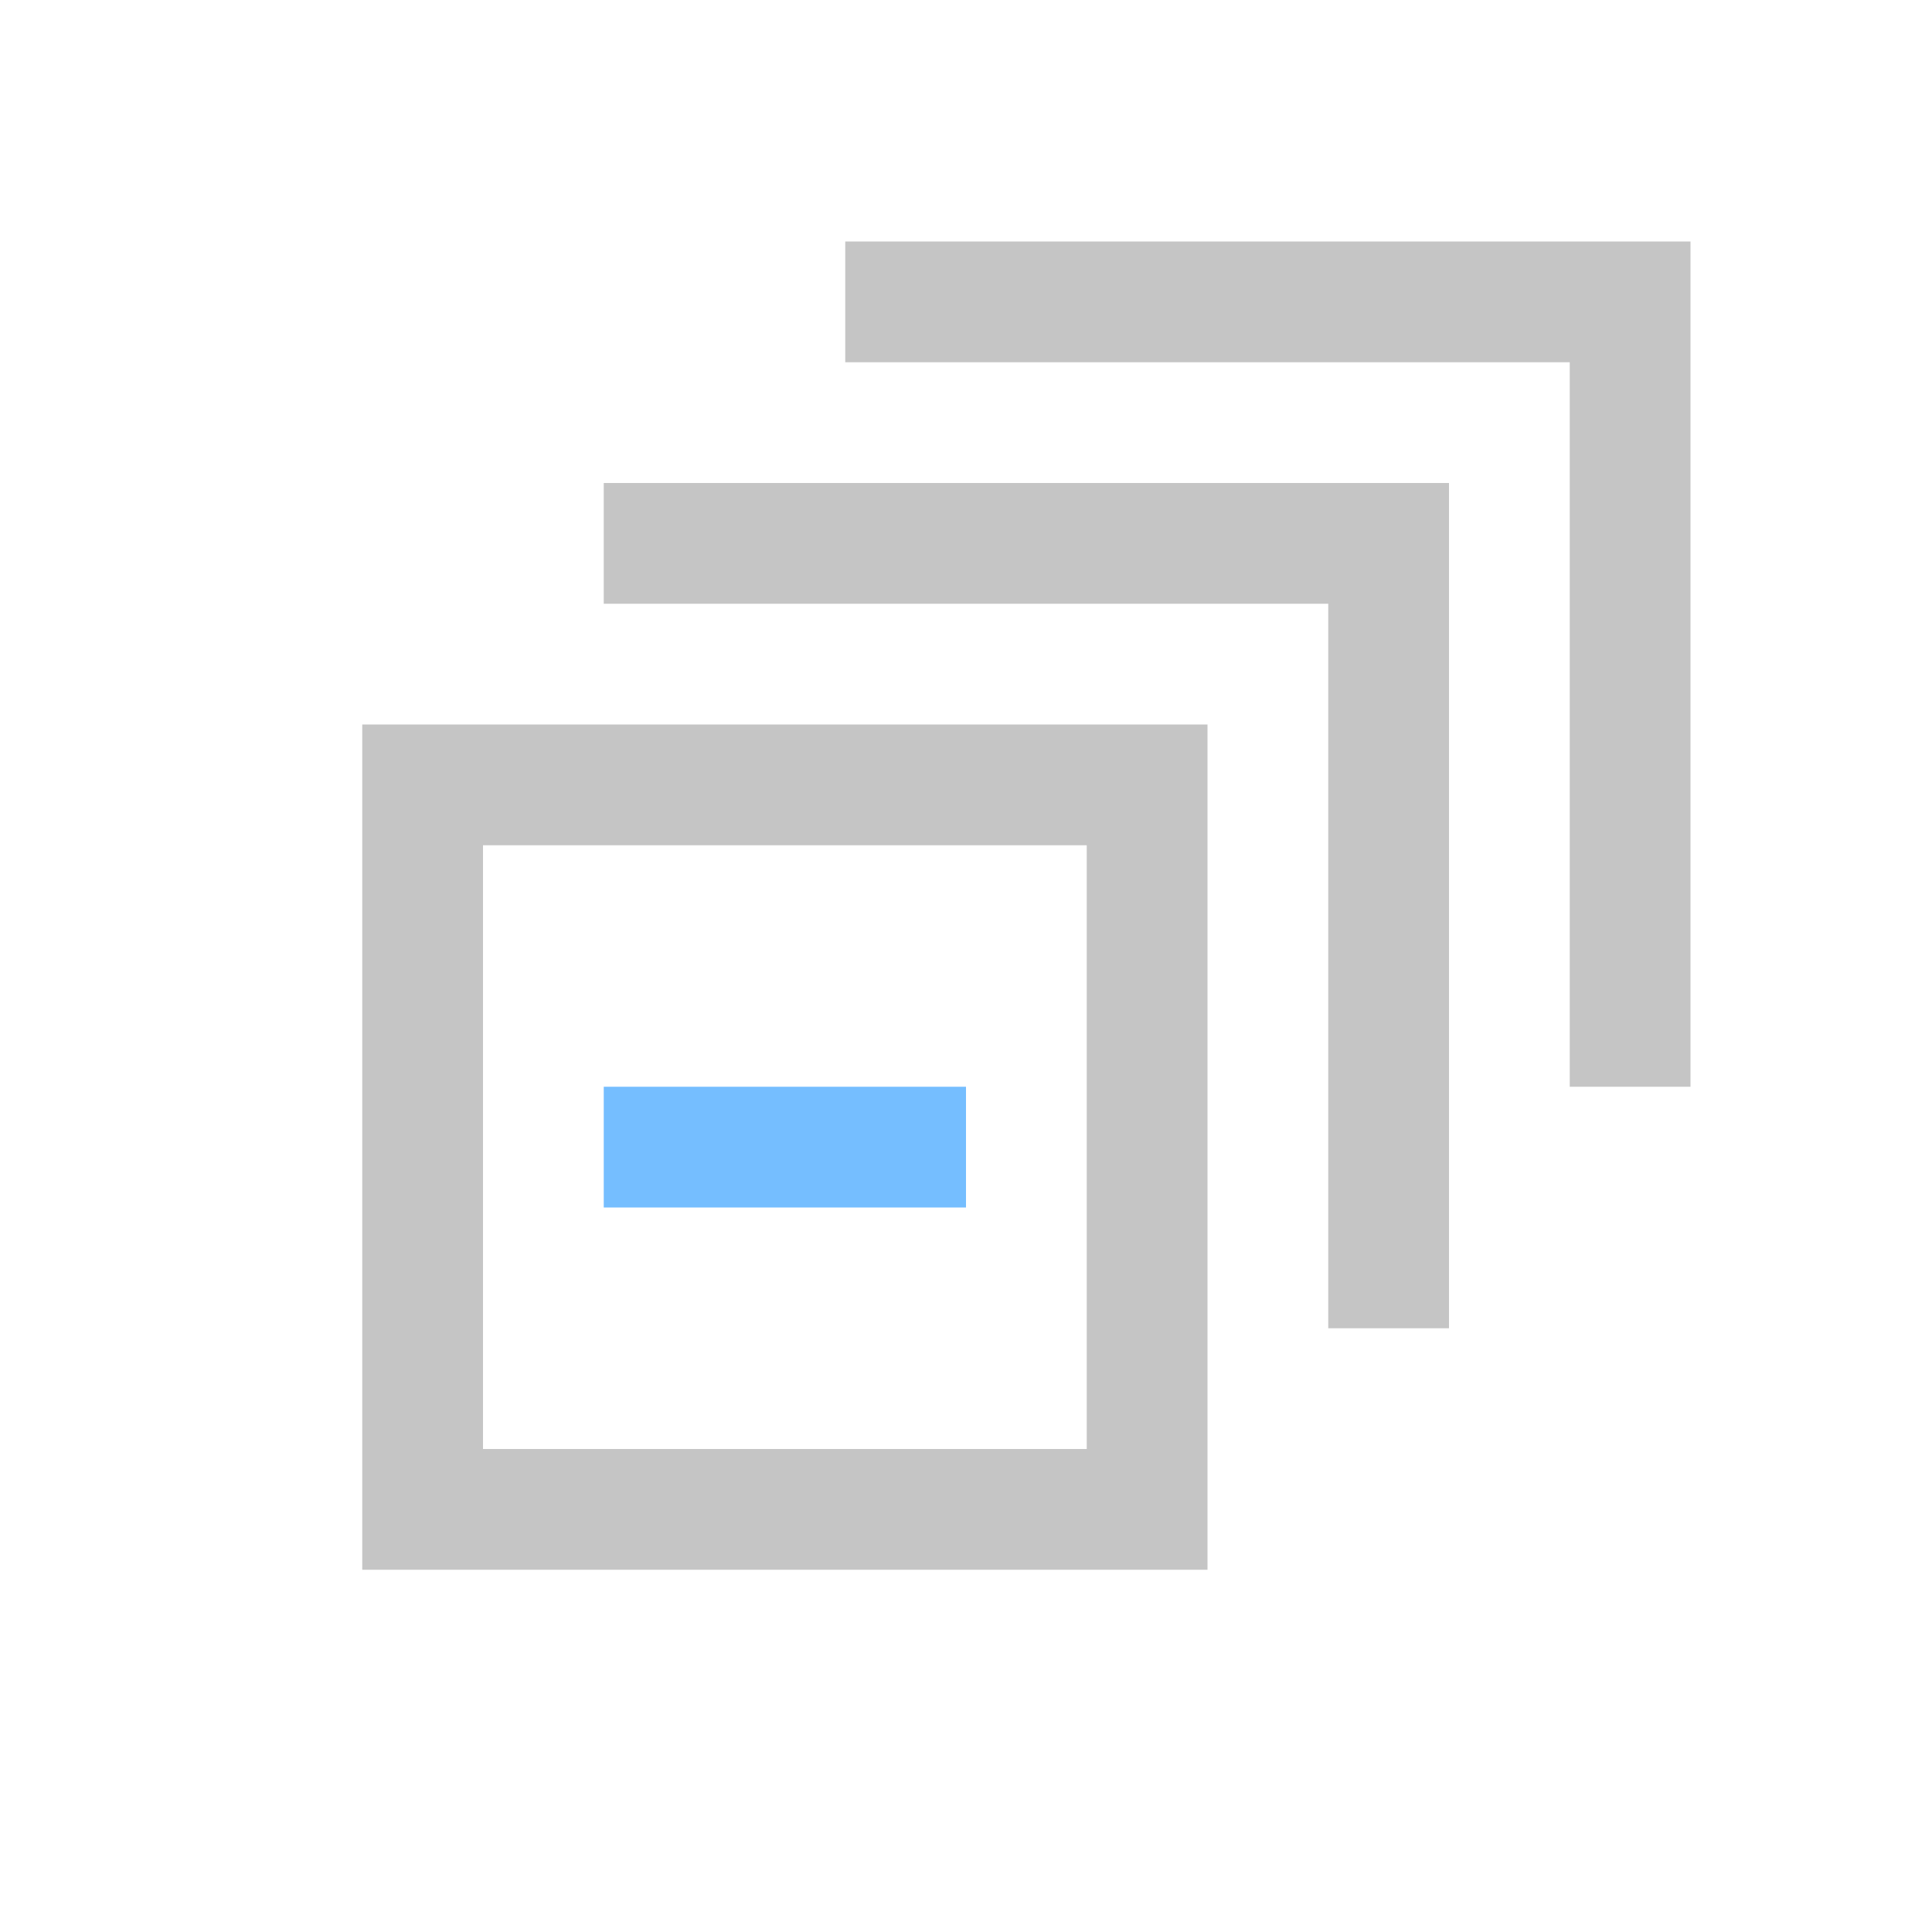
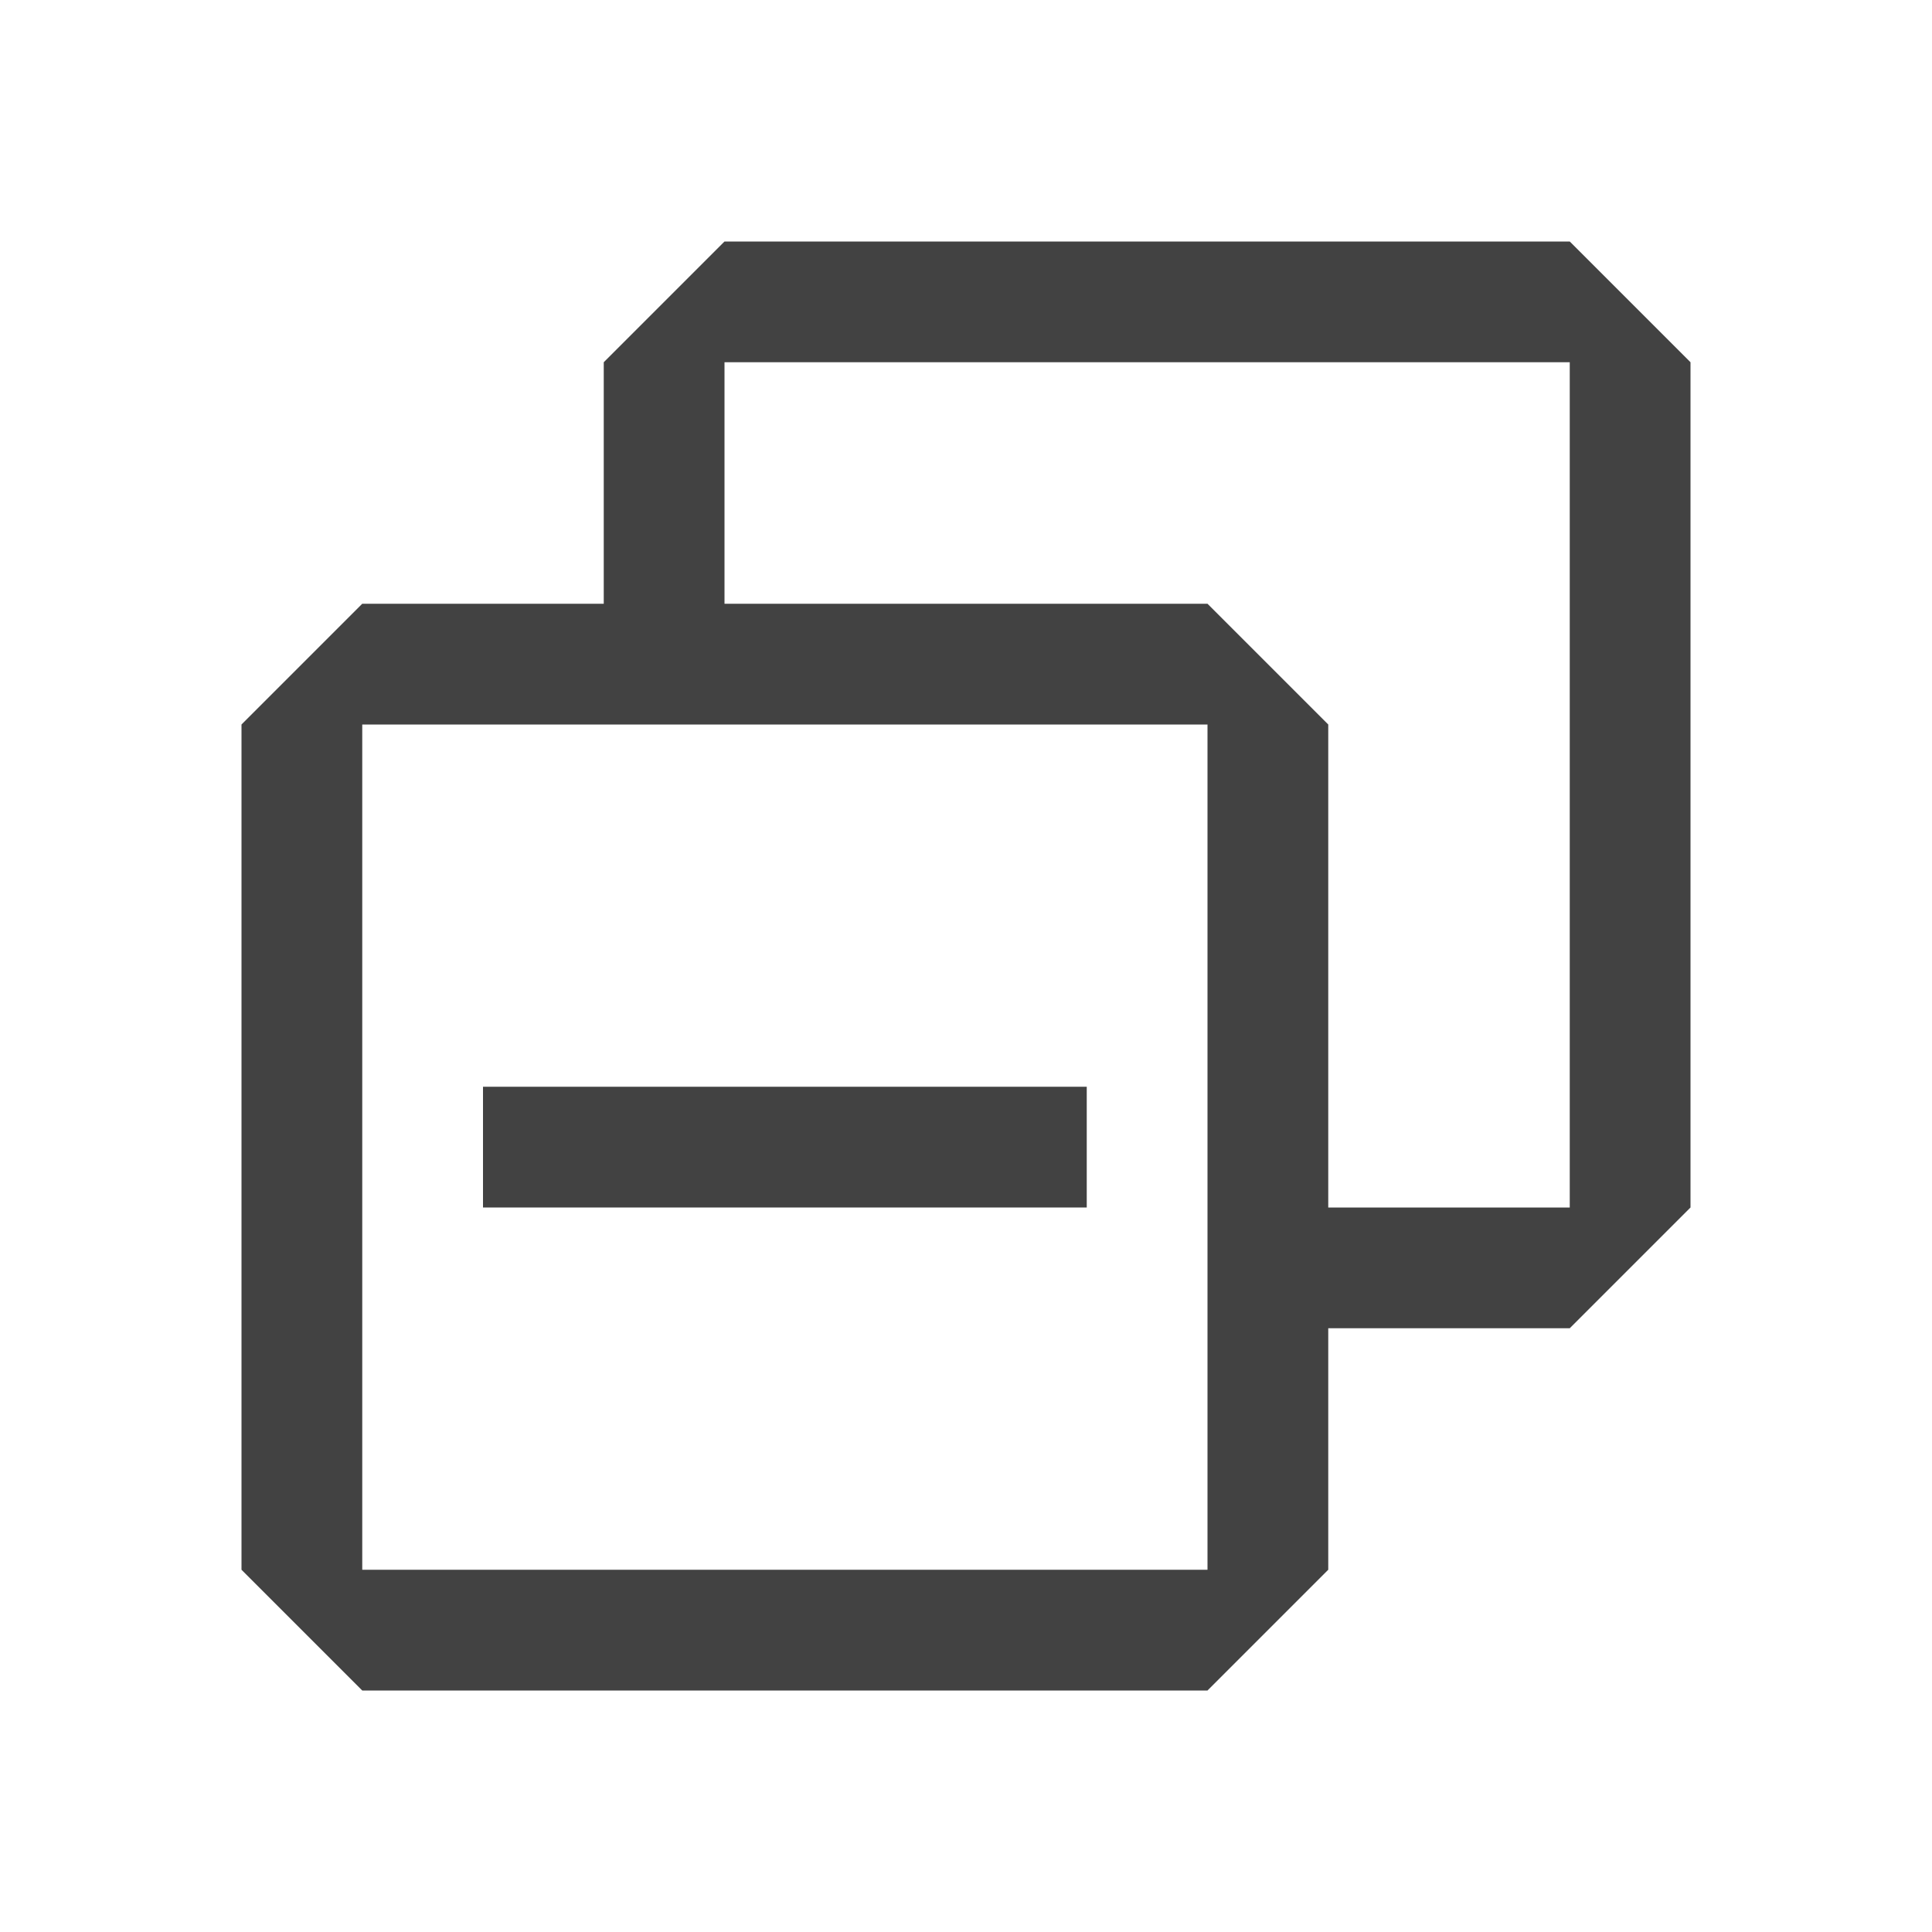
- <svg xmlns="http://www.w3.org/2000/svg" viewBox="0 0 16 16">
-   <defs>
-     <style>.icon-canvas-transparent,.icon-vs-out{fill:#252526;}.icon-canvas-transparent{opacity:0;}.icon-vs-bg{fill:#c5c5c5;}.icon-vs-action-blue{fill:#75beff;}</style>
-   </defs>
-   <g>
-     <path data-name="&lt;Compound Path&gt;" class="icon-canvas-transparent" d="M16,16H0V0H16Z" />
-   </g>
-   <g style="display: none;">
-     <path data-name="&lt;Compound Path&gt;" class="icon-vs-out" d="M15,10H13v2H11v2H2V5H4V3H6V1h9Z" style="display: none;" />
-   </g>
-   <g>
-     <path data-name="&lt;Compound Path&gt;" class="icon-vs-bg" d="M14,2V9H13V3H7V2ZM5,4V5h6v6h1V4Zm5,2v7H3V6ZM9,7H4v5H9Z" />
-     <path class="icon-vs-action-blue" d="M8,9v1H5V9Z" />
-   </g>
+ <svg xmlns="http://www.w3.org/2000/svg" width="16" height="16" viewBox="0 0 16 16" fill="none">
+   <path d="M9 9H4V10H9V9Z" fill="#424242" />
+   <path fill-rule="evenodd" clip-rule="evenodd" d="M5 3L6 2H13L14 3V10L13 11H11V13L10 14H3L2 13V6L3 5H5V3ZM6 5H10L11 6V10H13V3H6V5ZM10 6H3V13H10V6Z" fill="#424242" />
</svg>
